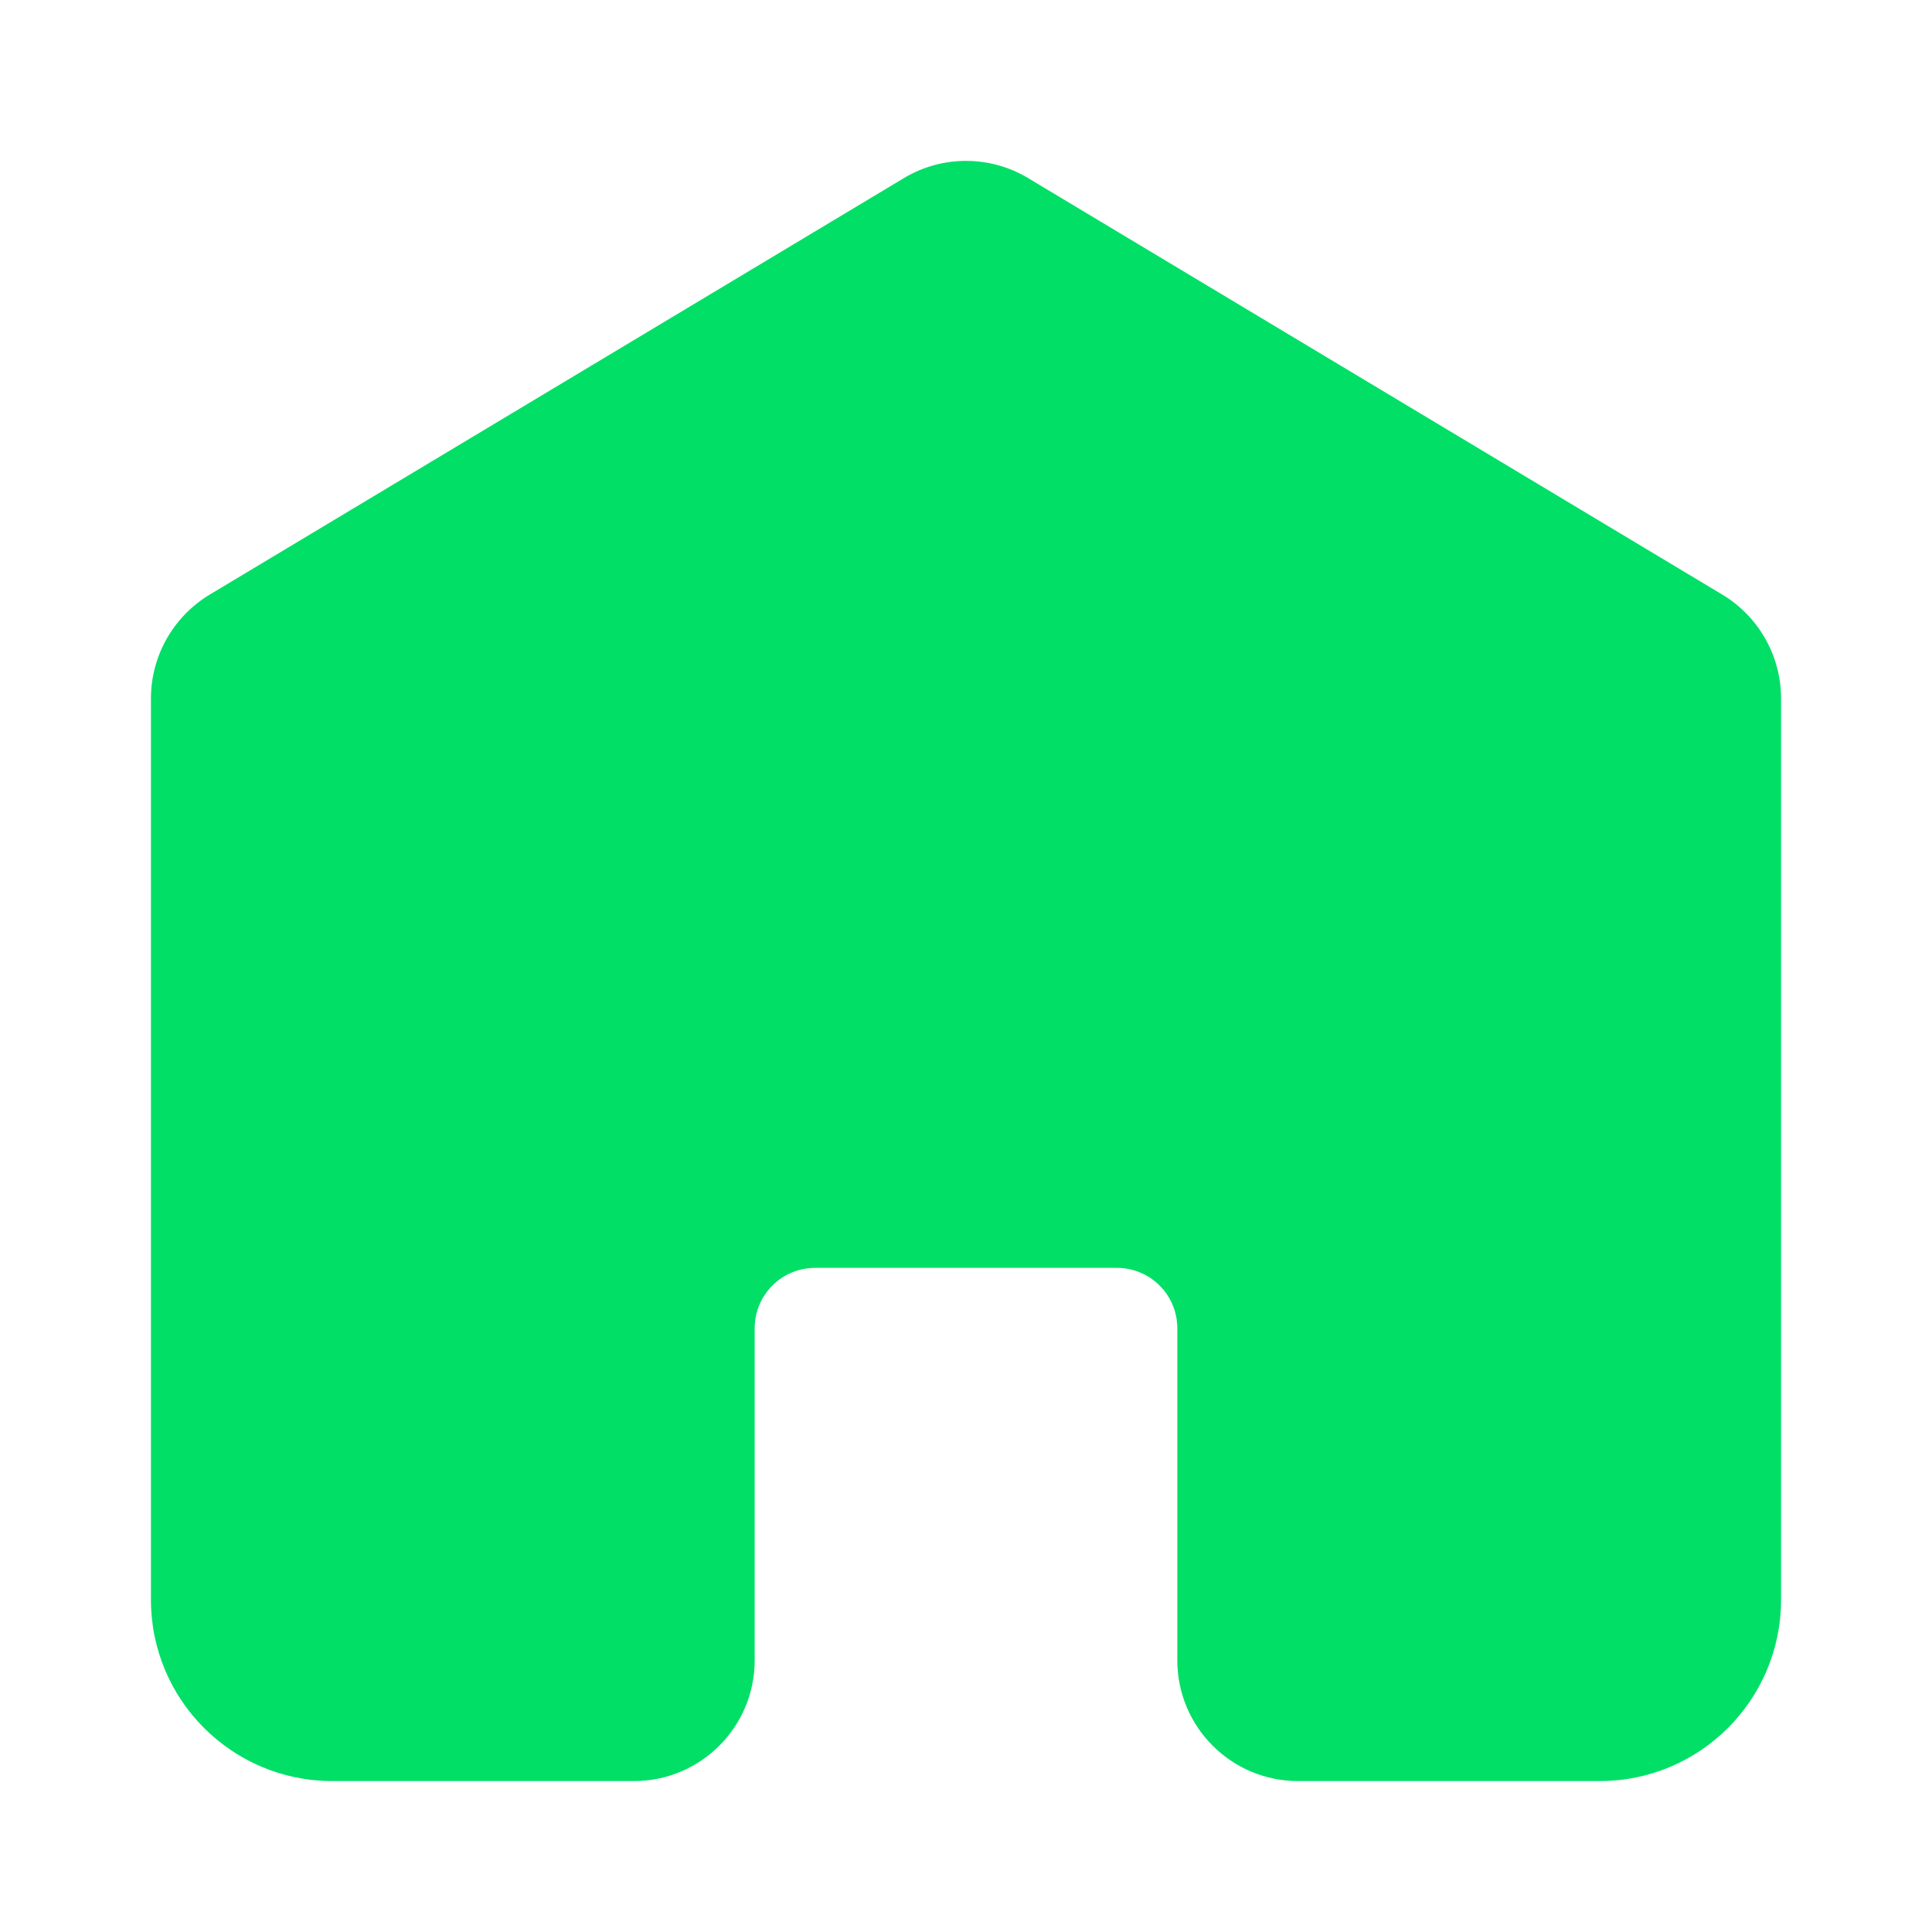
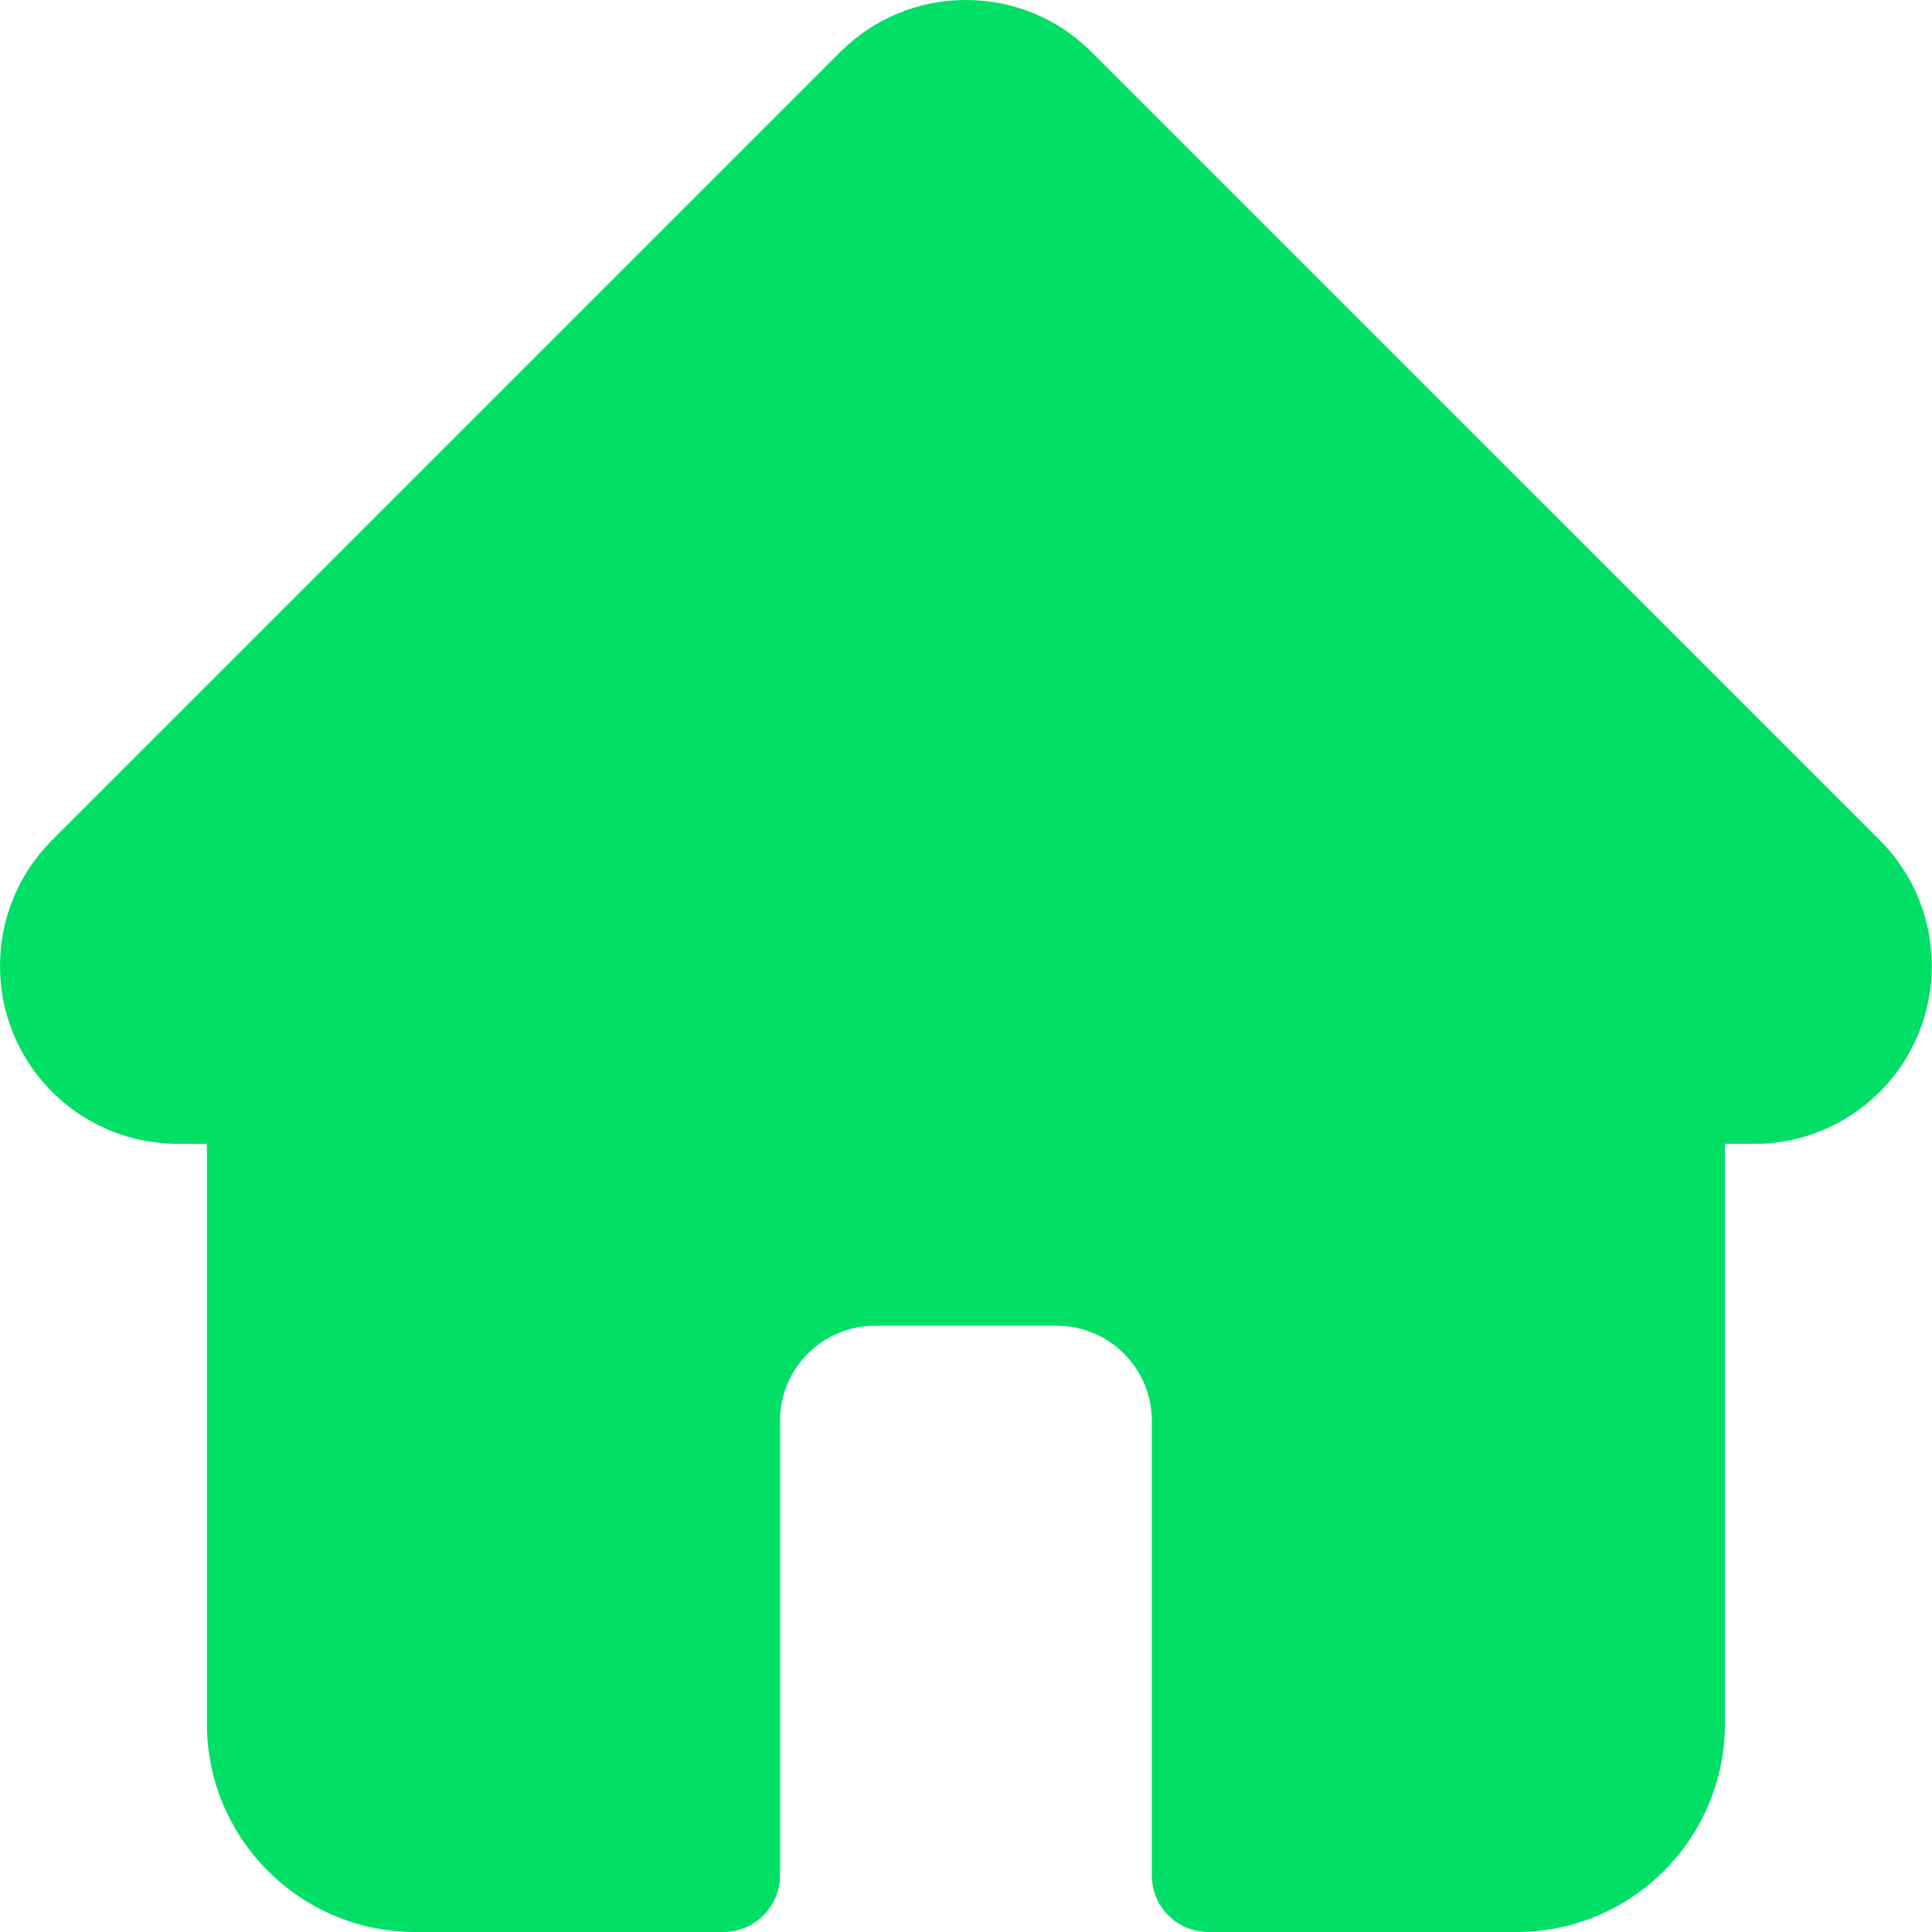
- <svg xmlns="http://www.w3.org/2000/svg" version="1.1" width="512" height="512" x="0" y="0" viewBox="0 0 64 64" style="enable-background:new 0 0 512 512" xml:space="preserve" class="">
+ <svg xmlns="http://www.w3.org/2000/svg" version="1.1" width="512" height="512" x="0" y="0" viewBox="0 0 512 512" style="enable-background:new 0 0 512 512" xml:space="preserve" class="">
  <g>
-     <path d="M59 23.132V53a6.006 6.006 0 0 1-6 6H43a4 4 0 0 1-4-4V44a2 2 0 0 0-2-2H27a2 2 0 0 0-2 2v11a4 4 0 0 1-4 4H11a6.006 6.006 0 0 1-6-6V23.132A4.019 4.019 0 0 1 6.942 19.7l23-13.8a4 4 0 0 1 4.117 0l23 13.8A4.019 4.019 0 0 1 59 23.132z" fill="#01df67" opacity="1" data-original="#000000" />
+     <path d="m498.195 222.695-.035-.035L289.305 13.813C280.402 4.905 268.566 0 255.977 0c-12.59 0-24.426 4.902-33.332 13.809L13.898 222.55c-.07.07-.14.144-.21.215-18.282 18.386-18.25 48.218.09 66.558 8.378 8.383 19.445 13.238 31.277 13.746.48.047.965.07 1.453.07h8.324v153.7C54.832 487.254 79.578 512 110 512h81.71c8.282 0 15-6.715 15-15V376.5c0-13.879 11.29-25.168 25.169-25.168h48.195c13.88 0 25.168 11.29 25.168 25.168V497c0 8.285 6.715 15 15 15h81.711c30.422 0 55.168-24.746 55.168-55.16v-153.7h7.719c12.586 0 24.422-4.902 33.332-13.808 18.36-18.371 18.367-48.254.023-66.637zm0 0" fill="#01df67" opacity="1" data-original="#000000" class="" />
  </g>
</svg>
